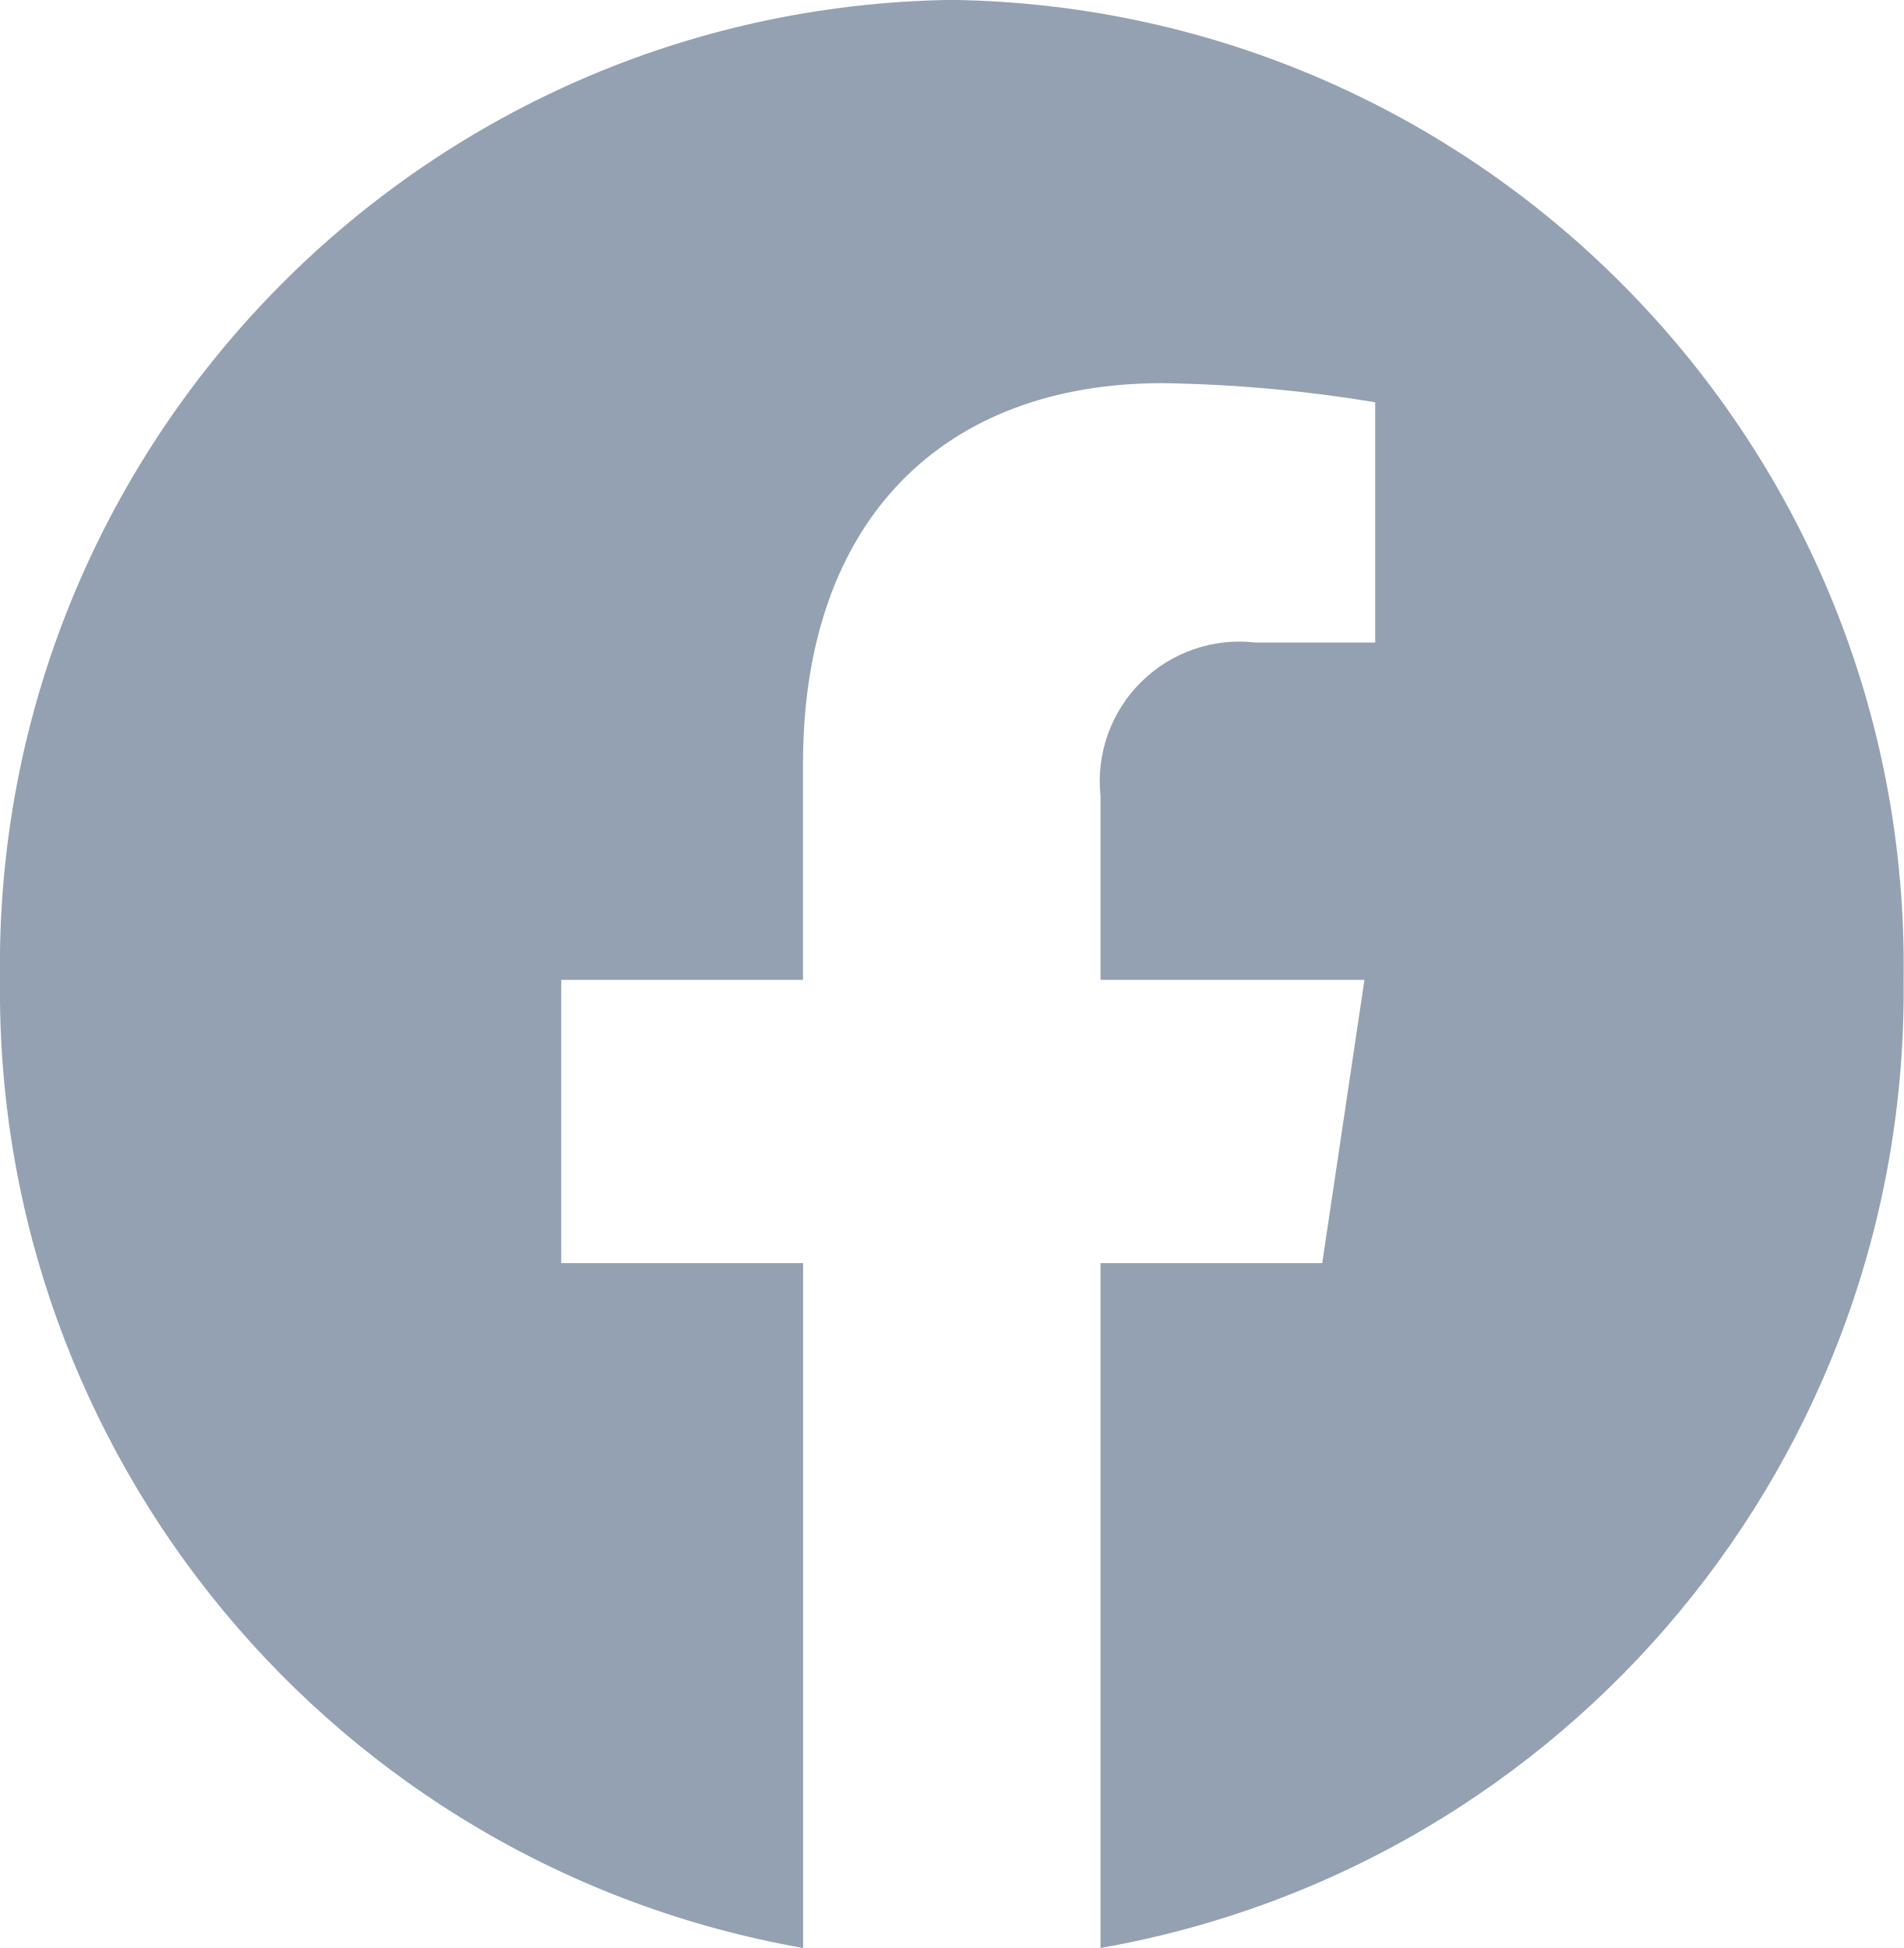
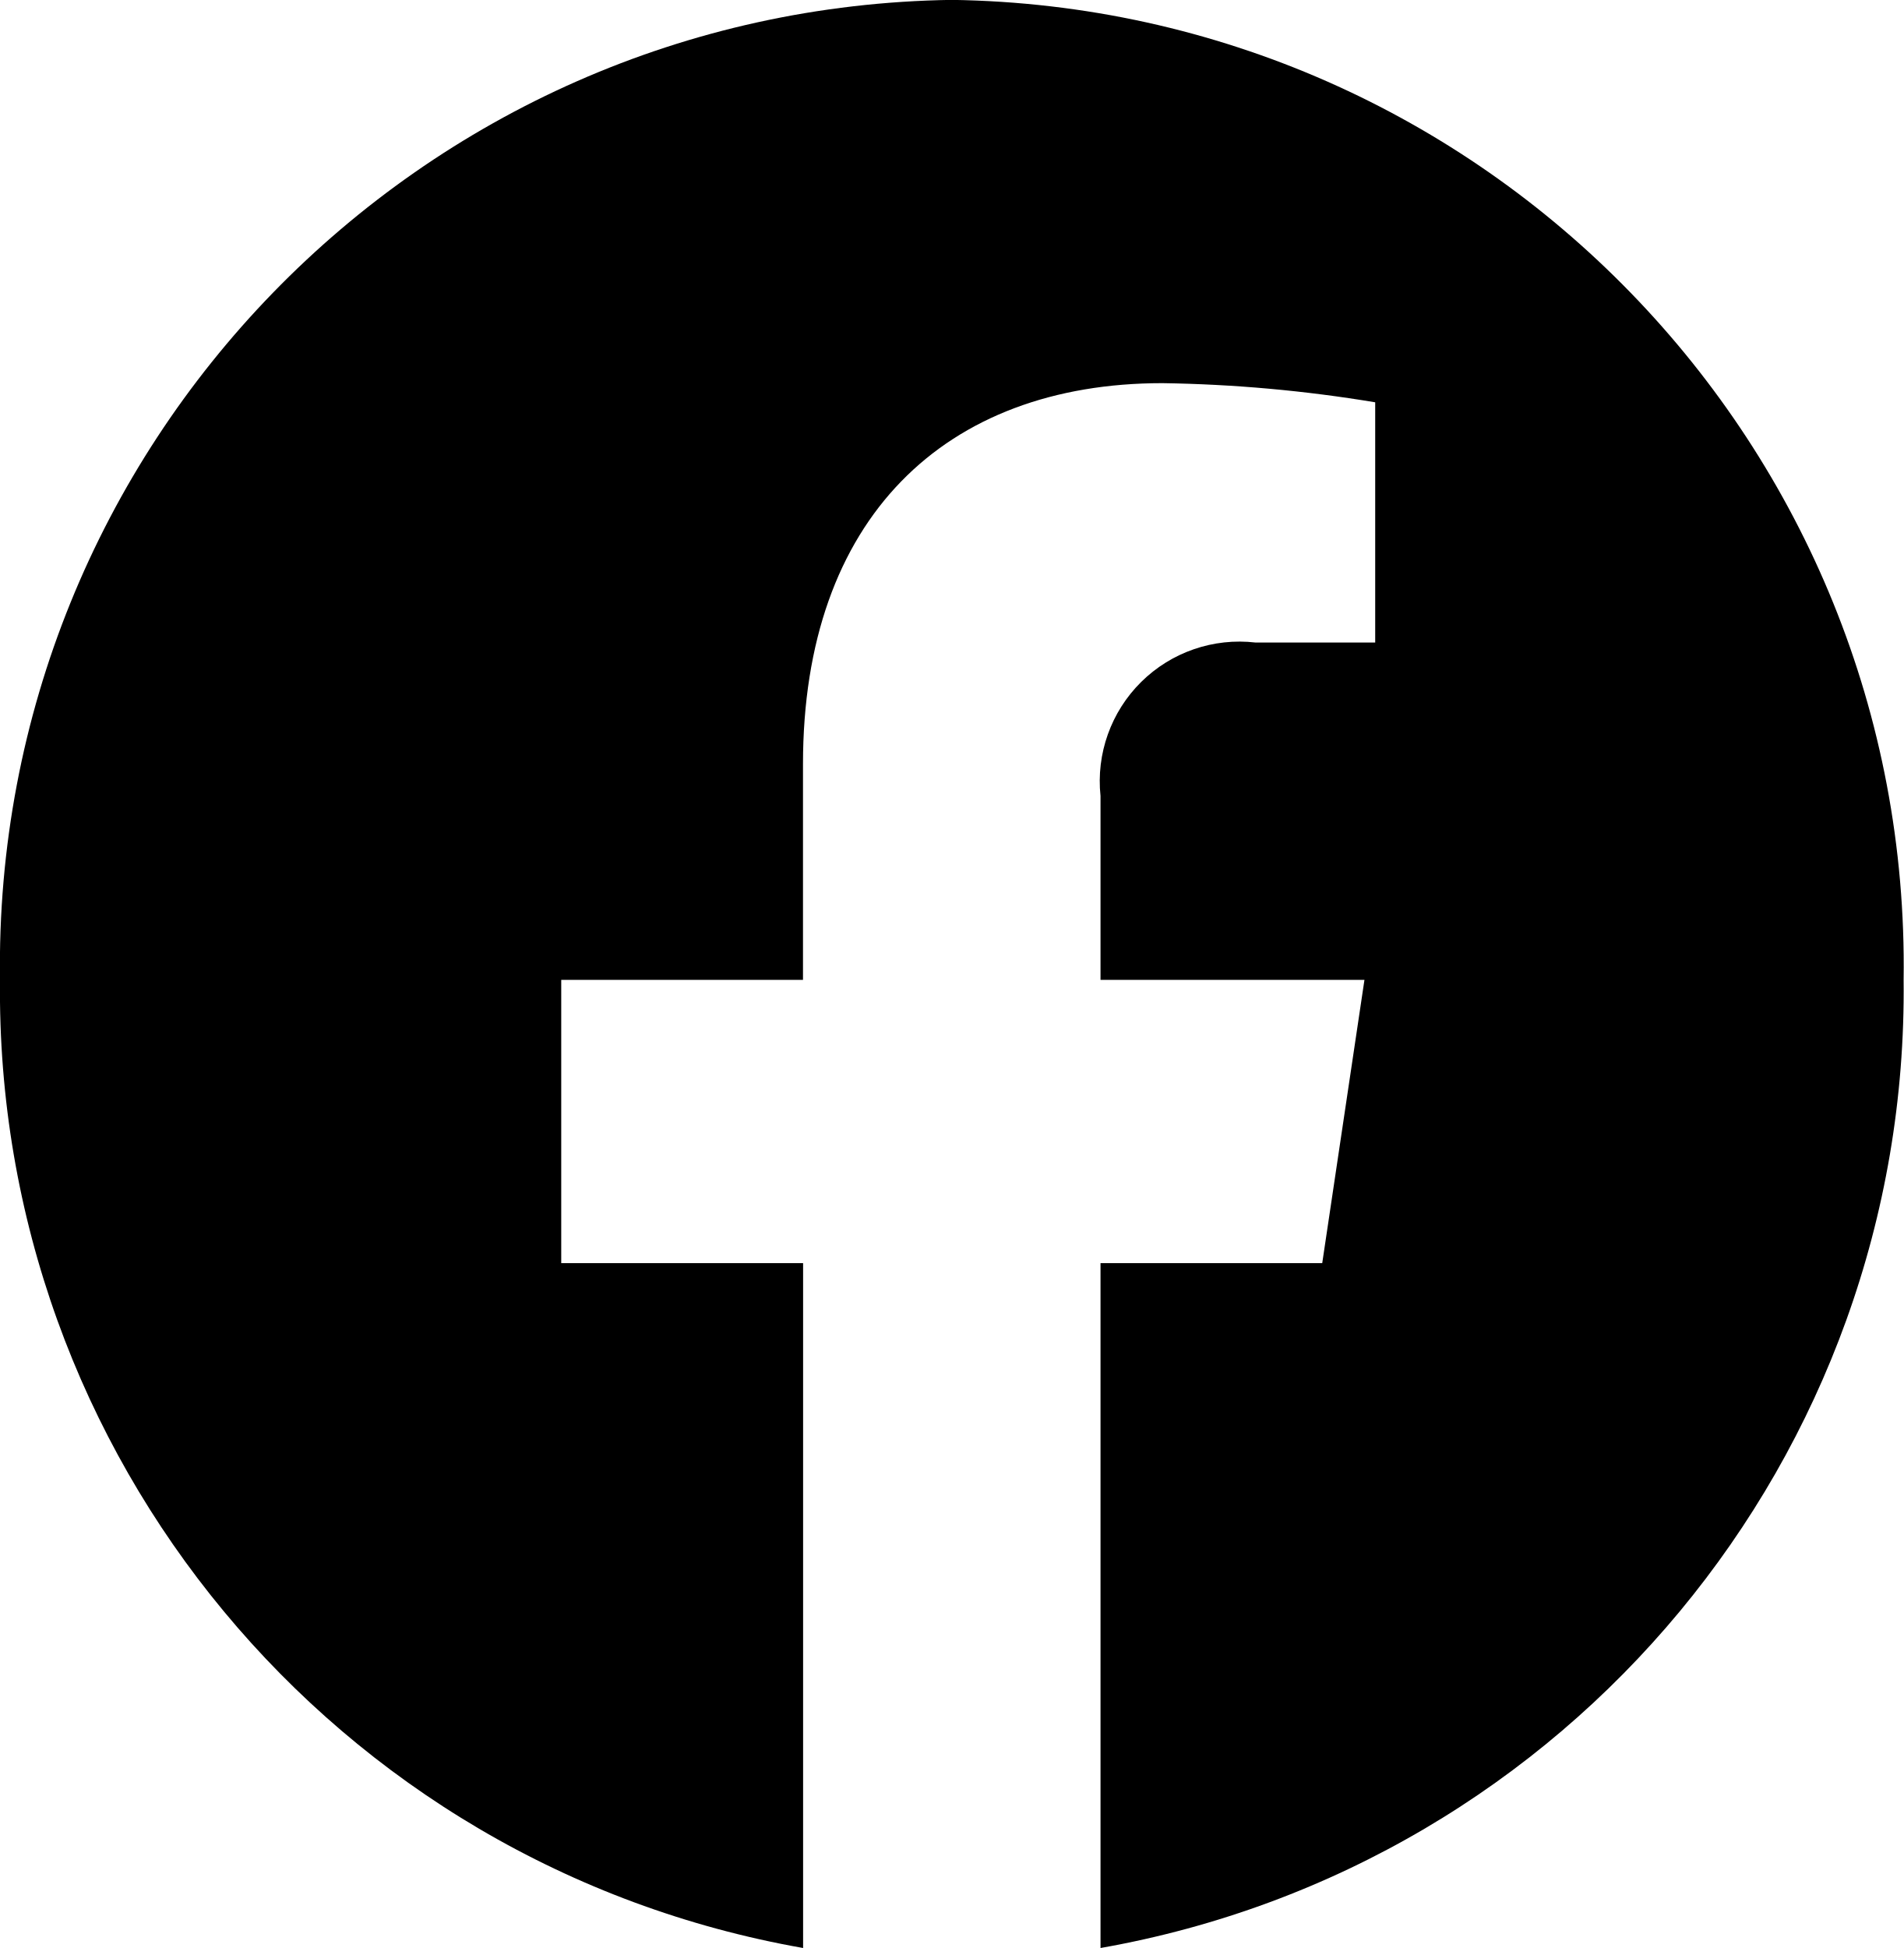
<svg xmlns="http://www.w3.org/2000/svg" width="17" height="17.393" viewBox="0 0 17 17.393">
  <defs>
    <style>
      .cls-1 {
-         fill: #94a1b2;
+         fill: black;
      }
    </style>
  </defs>
  <path id="Icon_awesome-facebook" data-name="Icon awesome-facebook" class="cls-1" d="M17.563,9.312a8.626,8.626,0,0,0-8.5-8.75,8.626,8.626,0,0,0-8.5,8.75,8.679,8.679,0,0,0,7.172,8.644V11.841H5.575V9.312H7.734V7.384c0-2.193,1.268-3.4,3.21-3.4a12.719,12.719,0,0,1,1.9.171V6.3H11.776A1.247,1.247,0,0,0,10.391,7.67V9.312h2.357l-.377,2.529h-1.98v6.115A8.679,8.679,0,0,0,17.563,9.312Z" transform="translate(-0.563 -0.563)" />
</svg>
